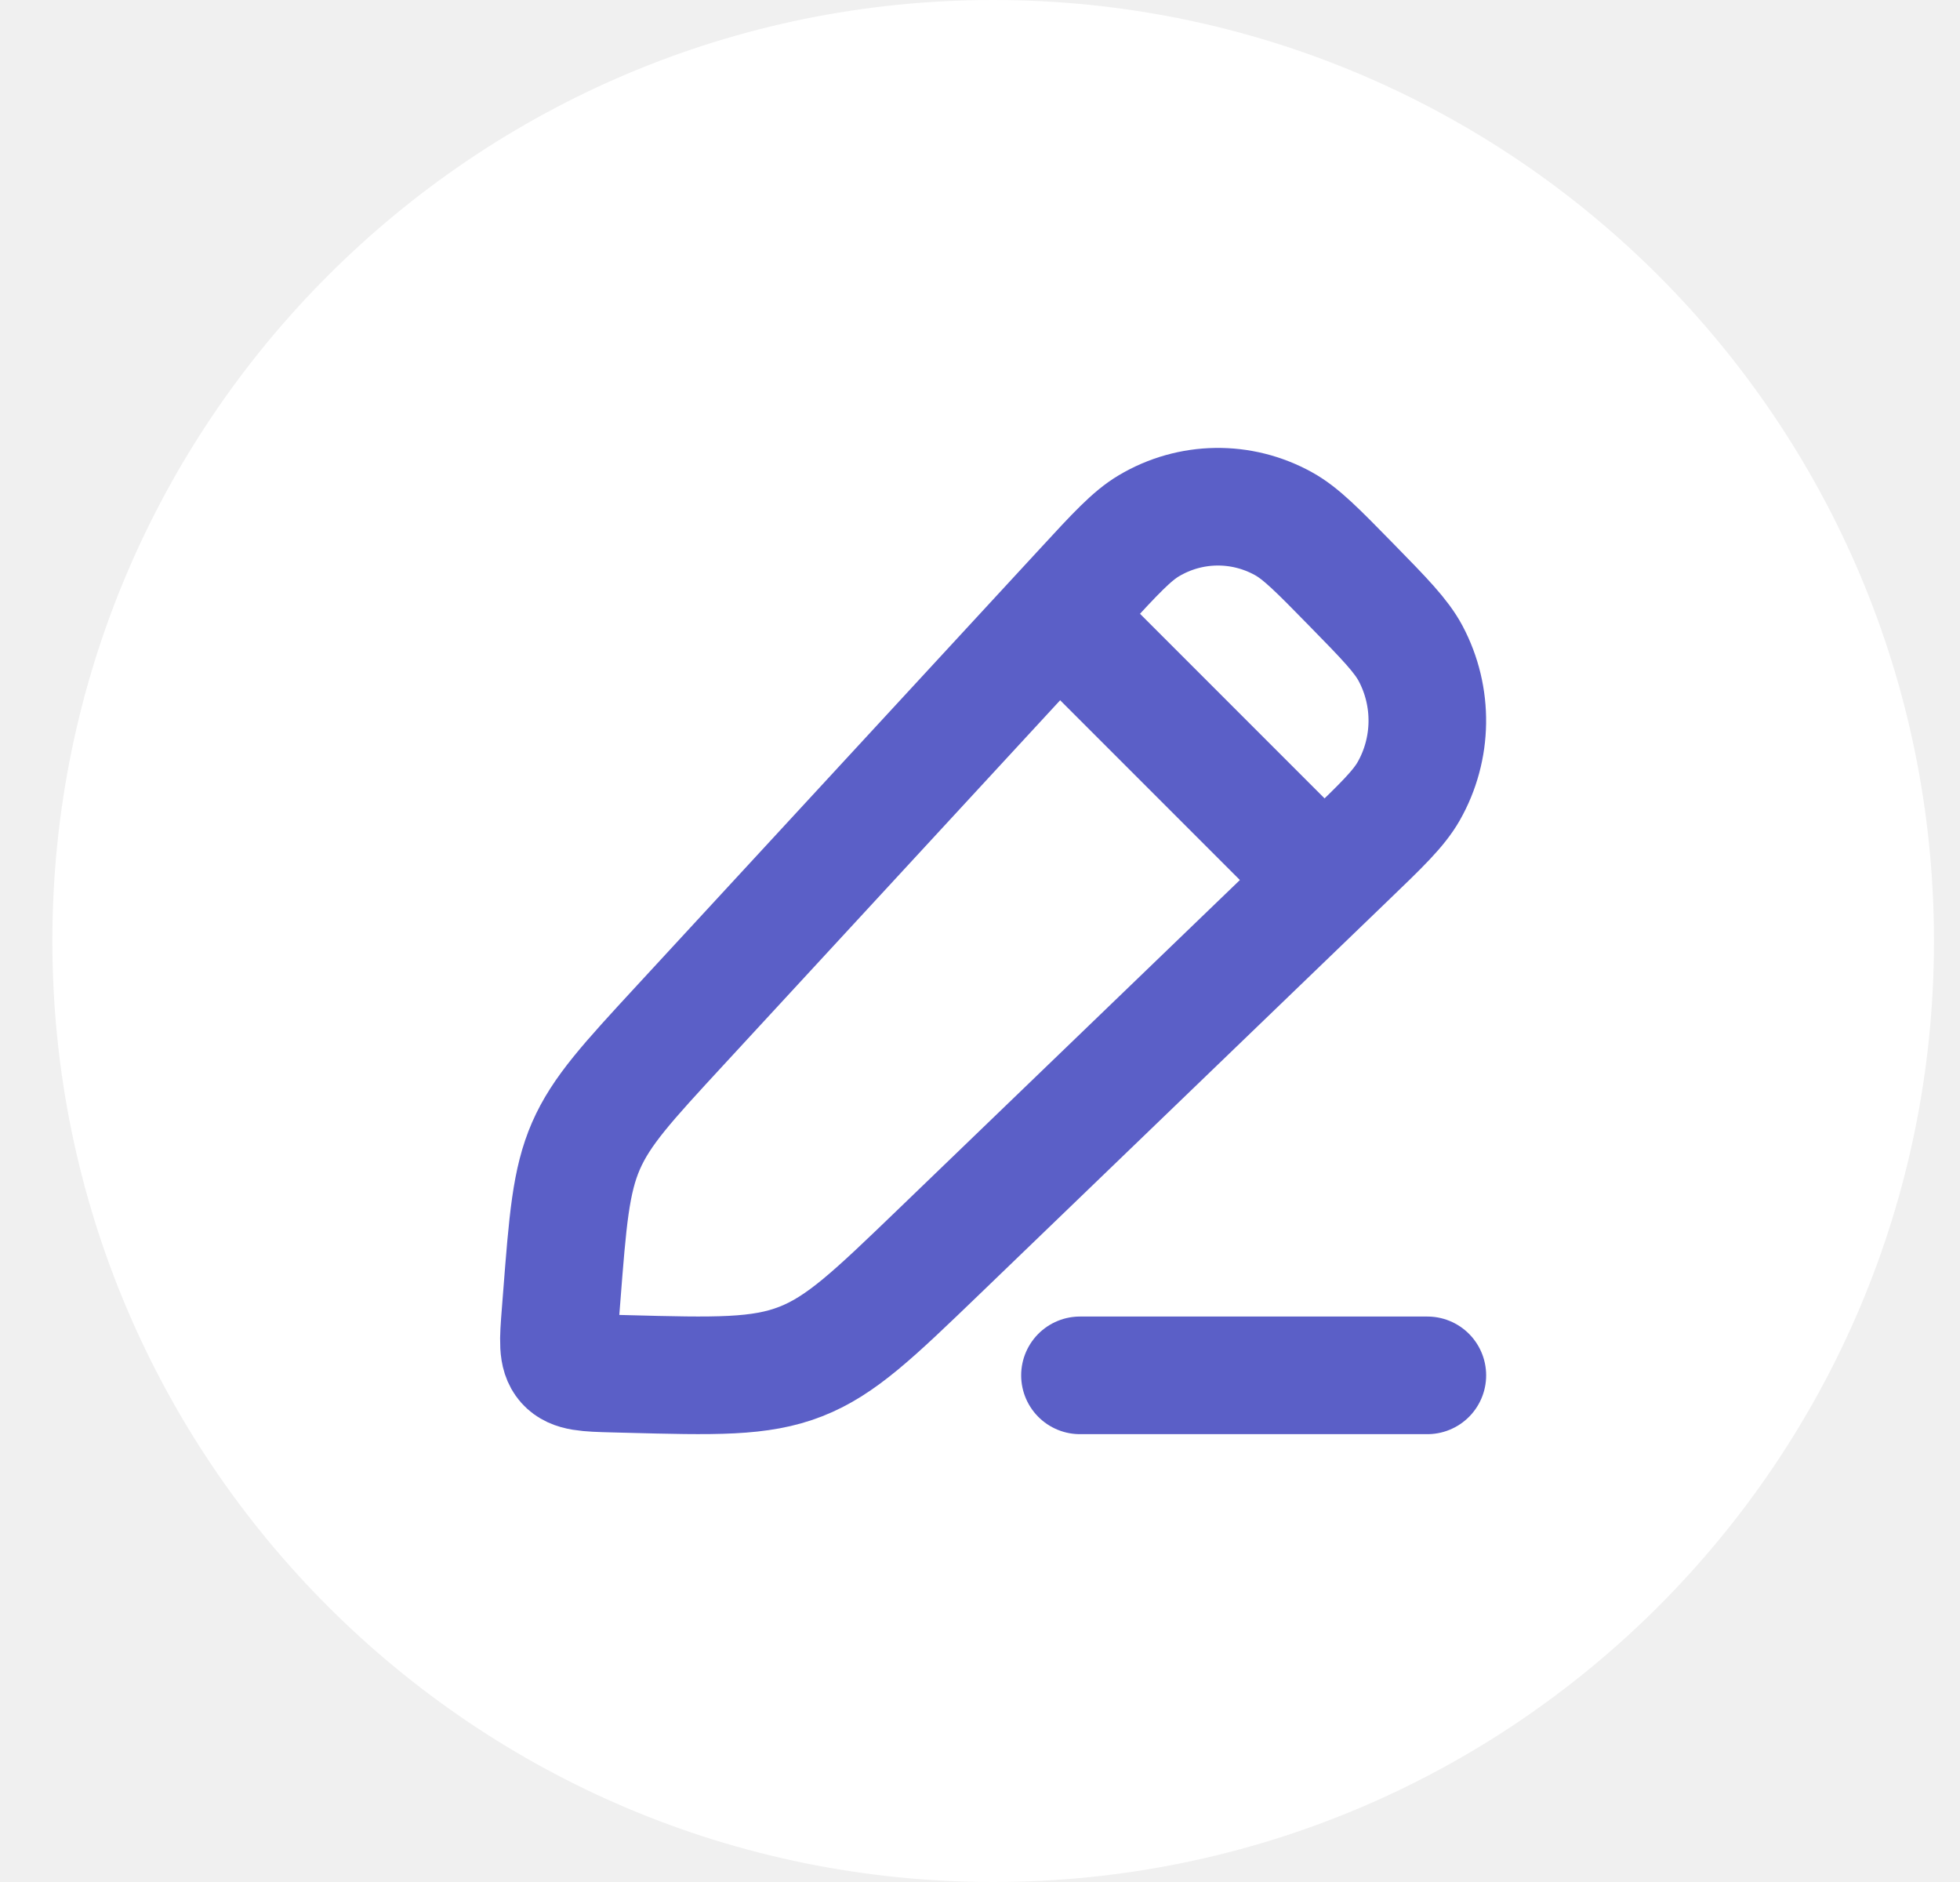
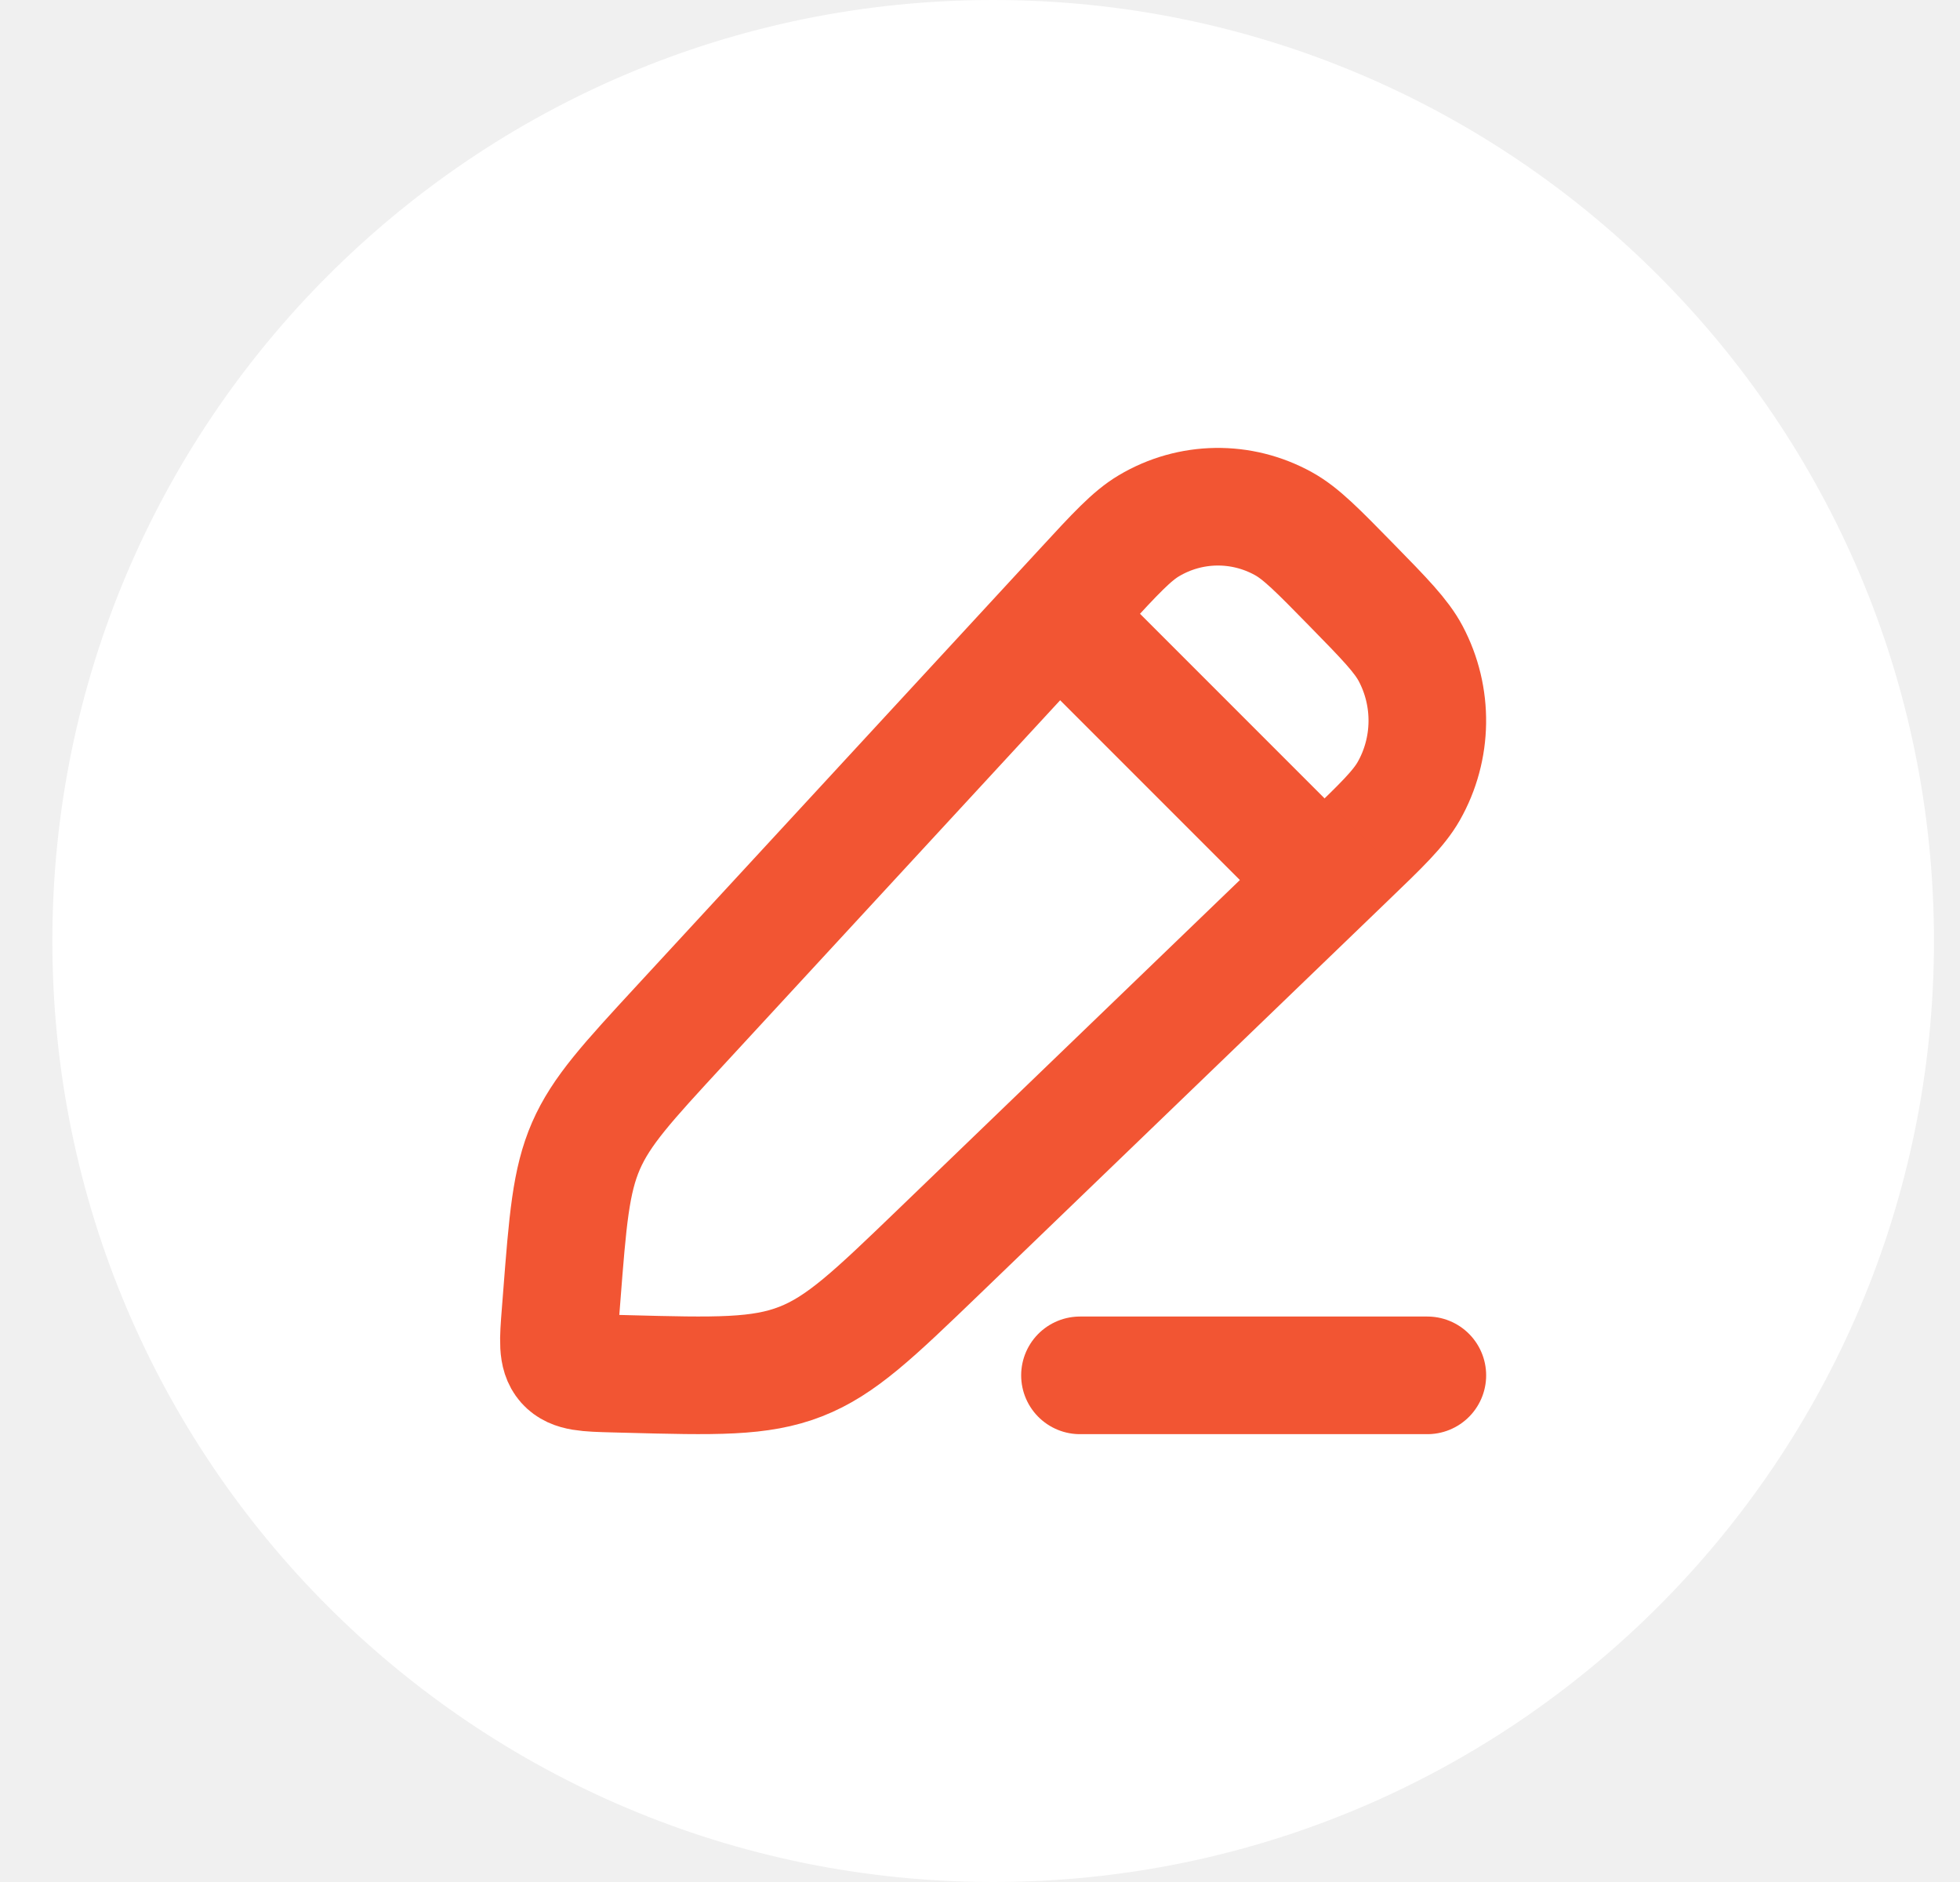
<svg xmlns="http://www.w3.org/2000/svg" width="25" height="24" viewBox="0 0 25 24" fill="none">
  <rect x="0.668" width="24" height="24" rx="12" fill="white" />
-   <path d="M13.816 7.506C14.228 7.059 14.435 6.835 14.654 6.705C15.183 6.39 15.835 6.381 16.372 6.679C16.596 6.803 16.808 7.02 17.234 7.455C17.659 7.889 17.872 8.107 17.993 8.334C18.285 8.884 18.276 9.549 17.968 10.09C17.84 10.314 17.621 10.525 17.183 10.946L11.975 15.963C11.146 16.761 10.731 17.161 10.213 17.363C9.694 17.566 9.124 17.551 7.985 17.521L7.83 17.517C7.483 17.508 7.309 17.503 7.208 17.389C7.108 17.275 7.121 17.098 7.149 16.744L7.164 16.552C7.241 15.558 7.28 15.06 7.474 14.613C7.669 14.166 8.004 13.803 8.674 13.077L13.816 7.506Z" stroke="#5B5FC7" stroke-width="1.5" stroke-linejoin="round" />
-   <path d="M13.222 7.569L17.099 11.446" stroke="#5B5FC7" stroke-width="1.5" stroke-linejoin="round" />
-   <path d="M13.775 17.539L18.206 17.539" stroke="#5B5FC7" stroke-width="1.5" stroke-linecap="round" stroke-linejoin="round" />
+   <path d="M13.816 7.506C14.228 7.059 14.435 6.835 14.654 6.705C15.183 6.39 15.835 6.381 16.372 6.679C16.596 6.803 16.808 7.02 17.234 7.455C17.659 7.889 17.872 8.107 17.993 8.334C18.285 8.884 18.276 9.549 17.968 10.09C17.84 10.314 17.621 10.525 17.183 10.946L11.975 15.963C11.146 16.761 10.731 17.161 10.213 17.363C9.694 17.566 9.124 17.551 7.985 17.521L7.83 17.517C7.483 17.508 7.309 17.503 7.208 17.389C7.108 17.275 7.121 17.098 7.149 16.744L7.164 16.552C7.241 15.558 7.28 15.06 7.474 14.613C7.669 14.166 8.004 13.803 8.674 13.077L13.816 7.506Z" stroke="#F25533" stroke-width="1.5" stroke-linejoin="round" />
+   <path d="M13.222 7.569L17.099 11.446" stroke="#F25533" stroke-width="1.5" stroke-linejoin="round" />
+   <path d="M13.775 17.539L18.206 17.539" stroke="#F25533" stroke-width="1.5" stroke-linecap="round" stroke-linejoin="round" />
</svg>
